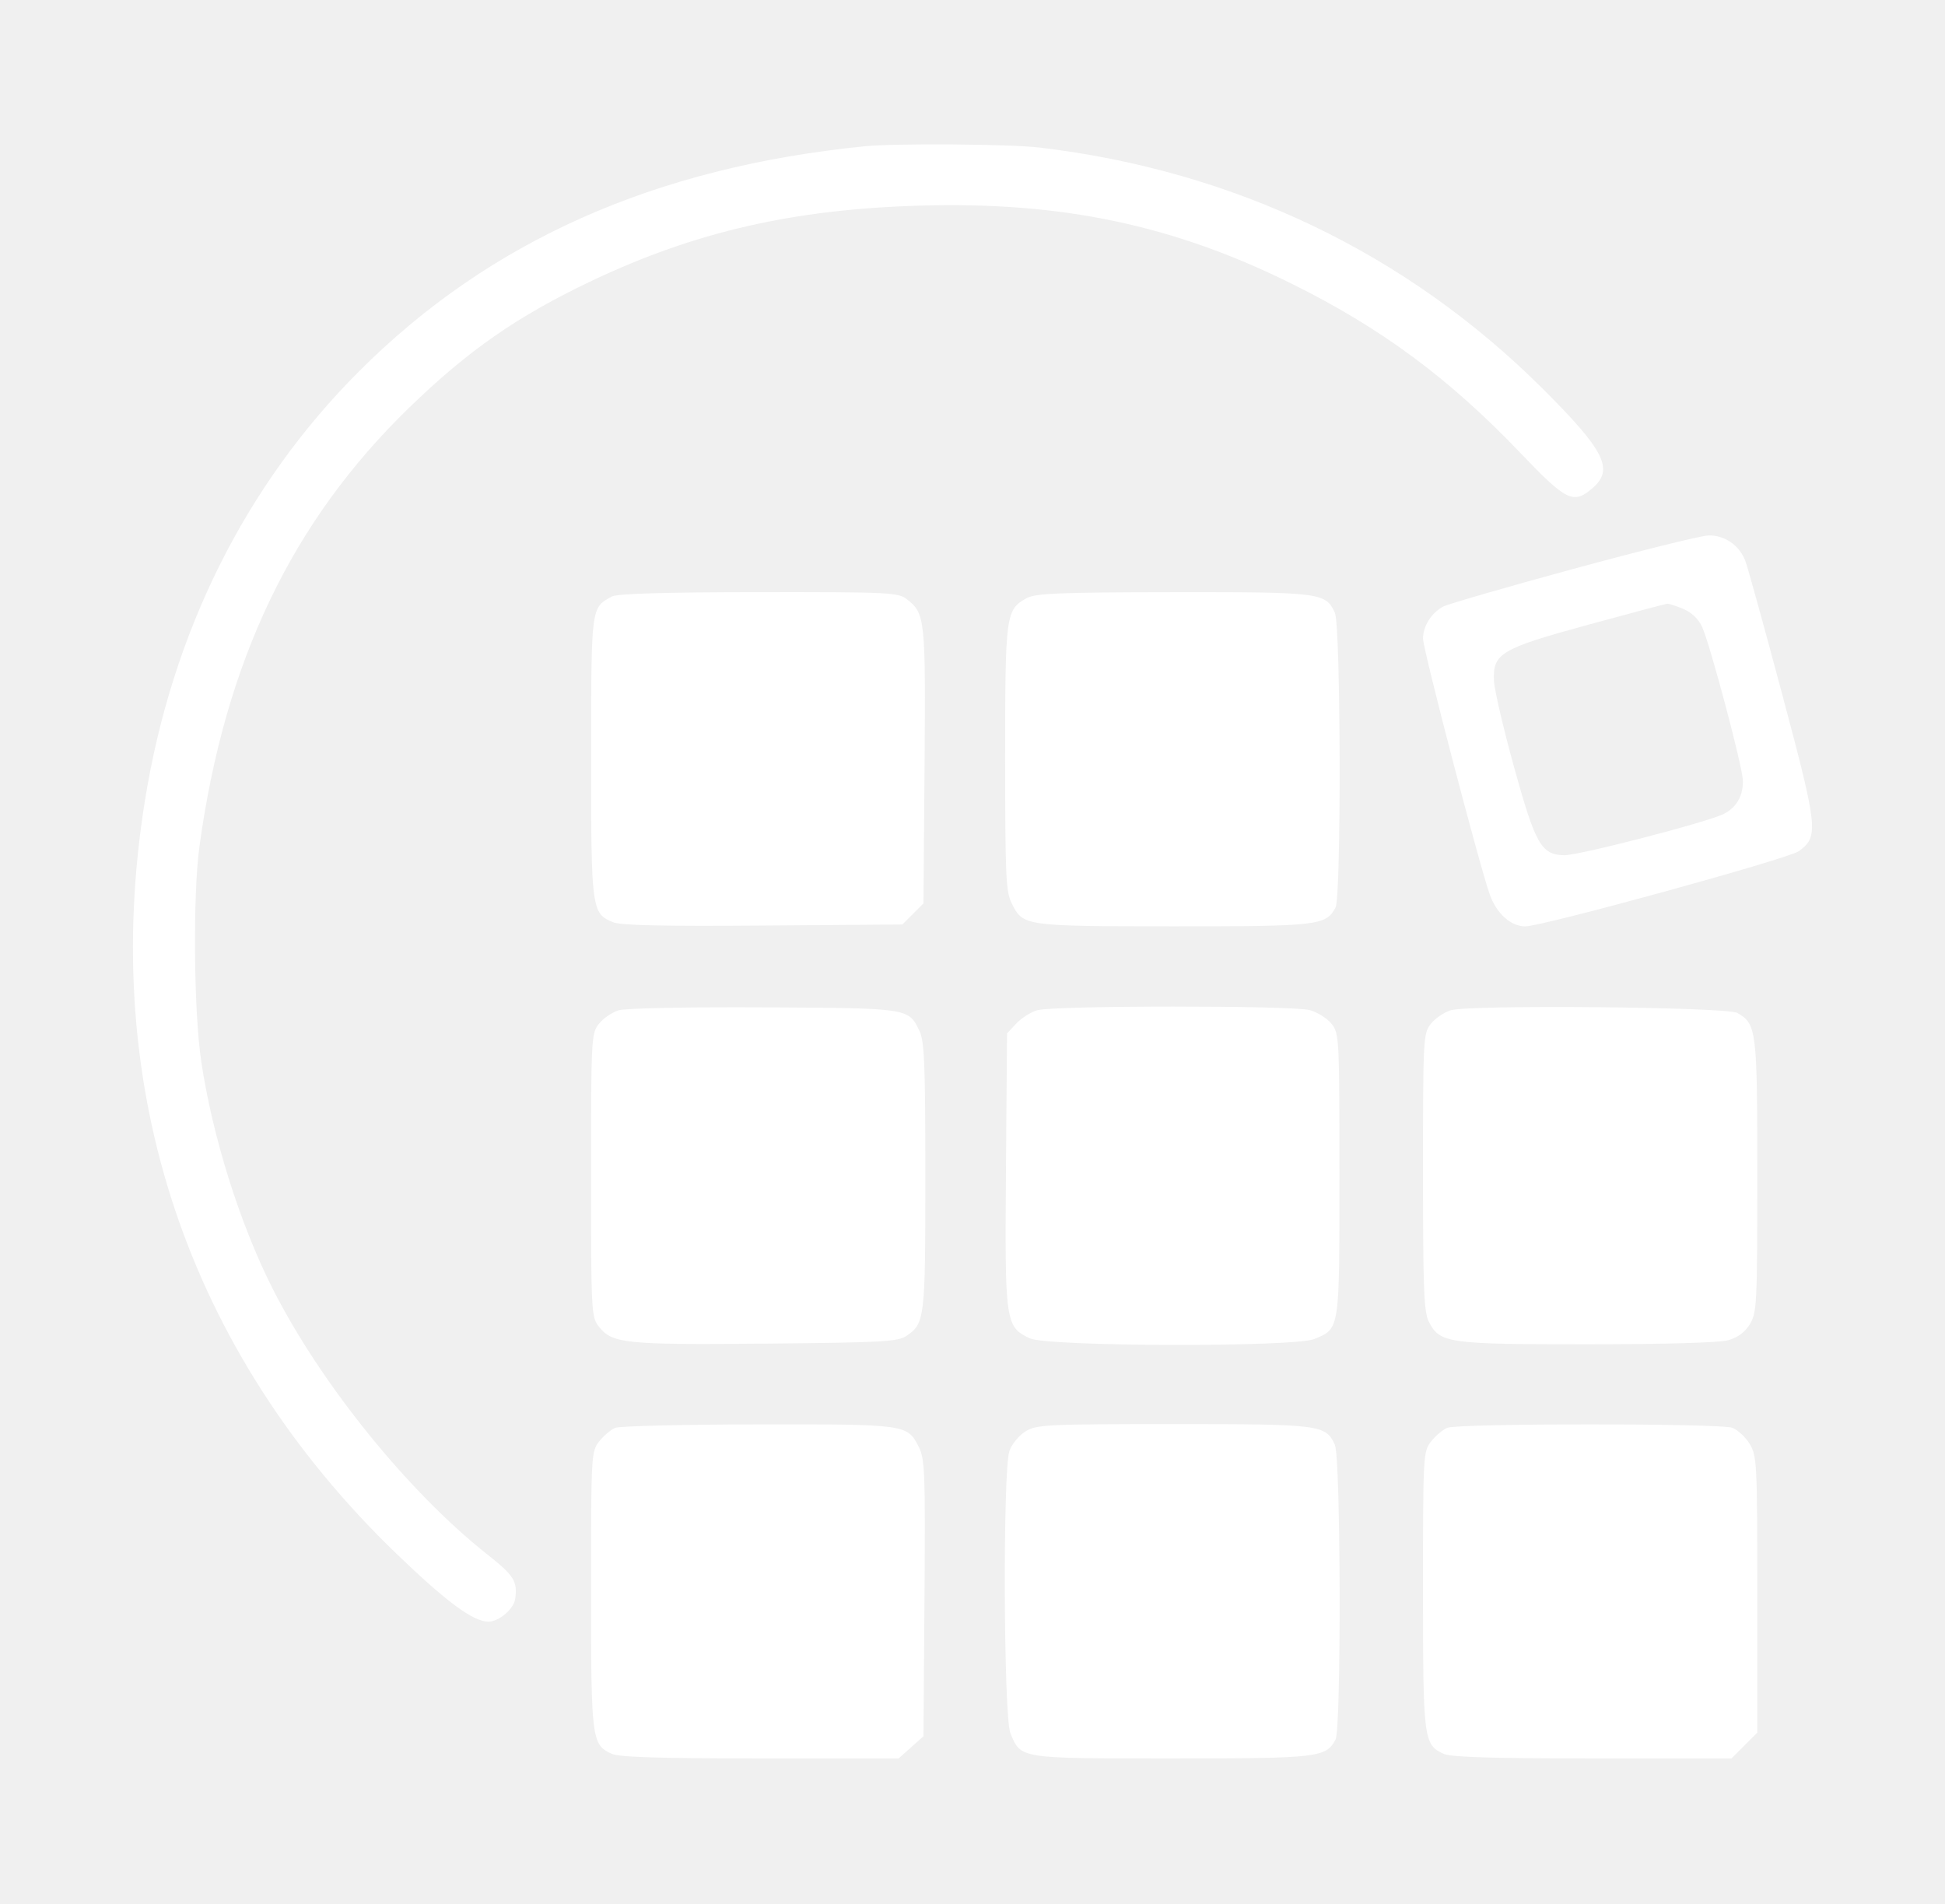
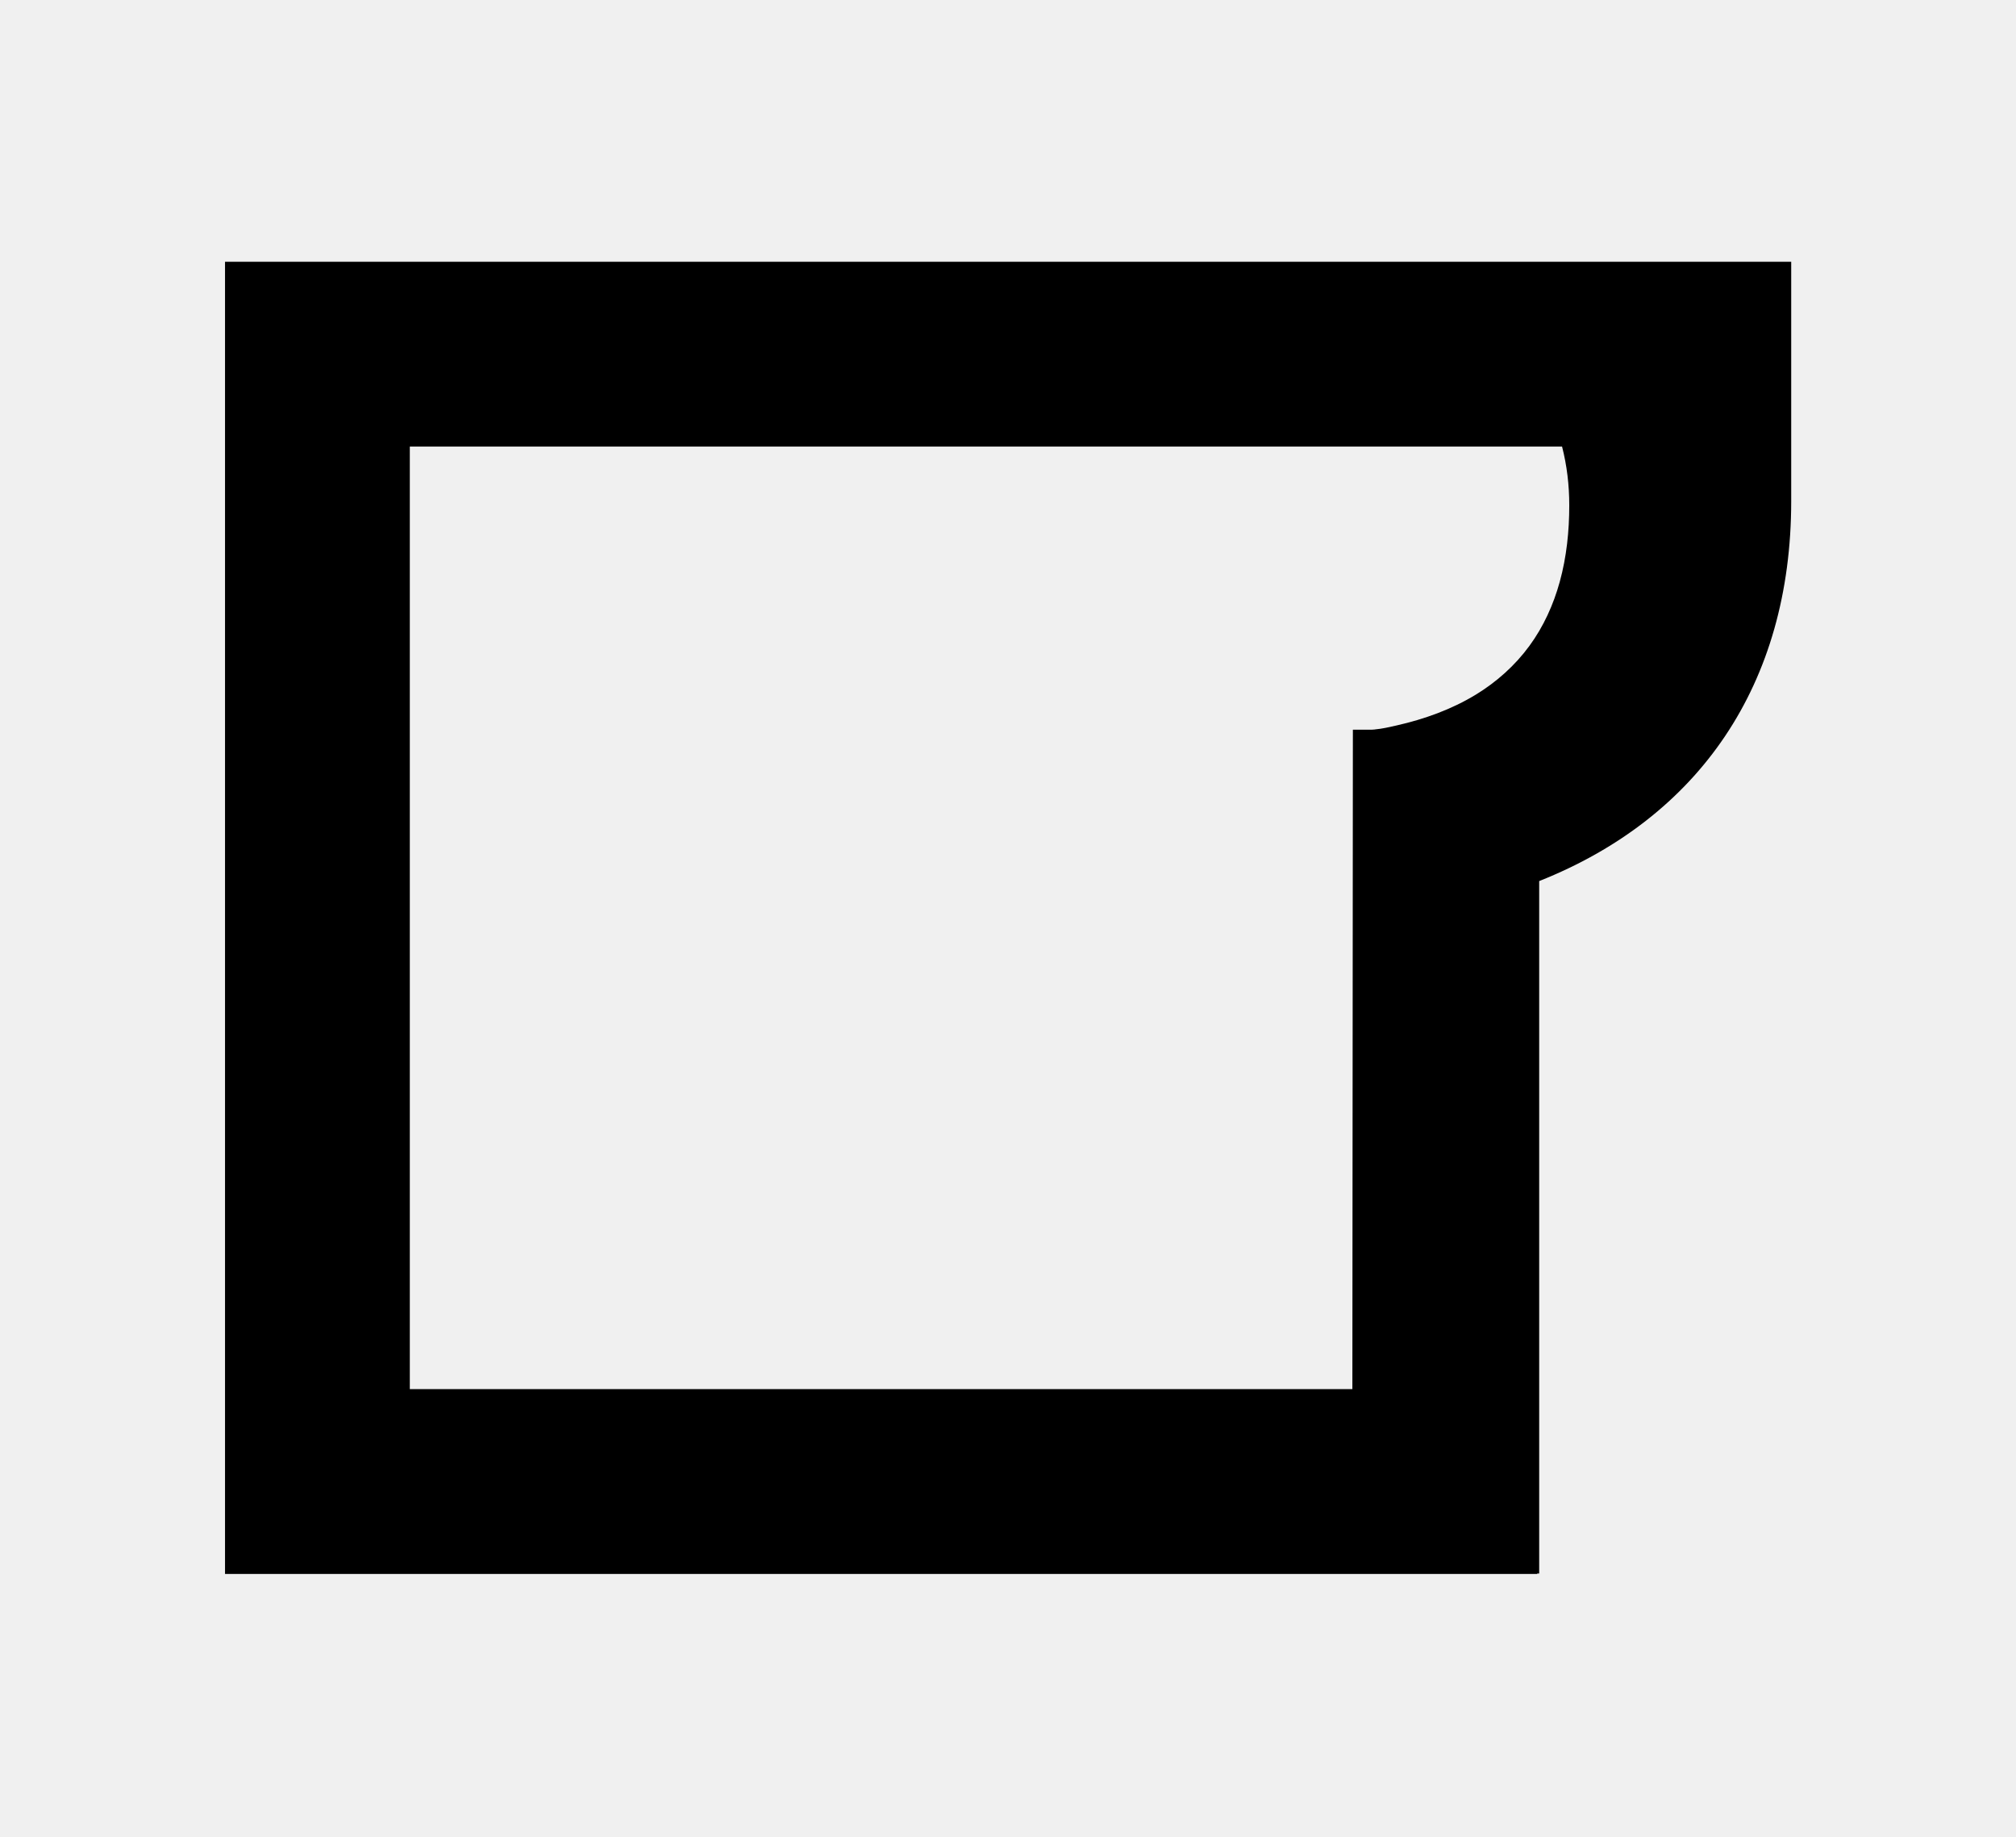
- <svg xmlns="http://www.w3.org/2000/svg" width="512" height="501" viewBox="0 0 512 501" fill="none">
-   <path fill-rule="evenodd" clip-rule="evenodd" d="M227.592 38.502C172.331 44.045 128.847 63.401 94.505 97.744C64.599 127.649 45.276 166.403 38.144 210.778C26.005 286.305 49.211 355.773 104.333 408.917C117.512 421.624 124.563 426.831 128.589 426.831C131.33 426.831 135.262 423.477 135.624 420.831C136.258 416.197 135.325 414.705 128.342 409.19C107.399 392.647 84.355 364.115 71.716 339.076C63.087 321.983 55.944 299.221 52.966 279.328C51.007 266.244 50.753 235.553 52.497 222.831C59.176 174.13 76.818 137.229 107.755 107.254C123.378 92.116 136.296 83.154 155.874 73.868C182.987 61.008 208.831 55.09 242.108 54.12C279.487 53.03 308.834 59.2 340.127 74.725C363.711 86.426 381.483 99.593 400.335 119.329C412.358 131.916 414.187 132.804 419.203 128.489C424.938 123.556 422.459 118.61 406.062 102.276C370.273 66.624 324.937 44.907 273.618 38.834C265.788 37.907 235.686 37.69 227.592 38.502ZM414.092 149.759C396.492 154.551 381.103 159.007 379.893 159.66C376.779 161.341 374.592 164.808 374.592 168.064C374.592 170.96 389.511 228.117 392.213 235.57C393.999 240.5 397.746 243.831 401.503 243.831C406.039 243.831 470.89 225.998 473.562 224.016C478.791 220.137 478.579 218.159 469.164 182.828C464.4 164.955 460.012 149.078 459.412 147.547C457.808 143.454 453.93 140.813 449.707 140.938C447.719 140.997 431.692 144.966 414.092 149.759ZM161.092 156.992C155.545 160.042 155.638 159.321 155.614 199.131C155.59 239.368 155.726 240.401 161.339 242.726C163.388 243.575 174.421 243.824 200.865 243.617L237.549 243.331L240.32 240.559L243.092 237.788L243.379 201.605C243.684 163.026 243.525 161.497 238.822 157.797C236.438 155.922 234.623 155.832 199.707 155.861C175.014 155.882 162.441 156.25 161.092 156.992ZM270.355 157.396C264.743 160.441 264.592 161.547 264.594 199.531C264.595 230.664 264.779 234.698 266.344 237.817C269.328 243.768 269.554 243.8 308.892 243.816C347 243.832 349.042 243.596 351.562 238.886C353.103 236.008 352.951 164.714 351.397 161.303C348.975 155.986 347.737 155.828 308.892 155.871C279.178 155.904 272.627 156.164 270.355 157.396ZM443.114 160.276C445.304 161.191 447.124 162.932 448.078 165.026C450.15 169.572 458.642 201.529 458.784 205.315C458.935 209.338 457.18 212.478 453.812 214.209C449.601 216.373 415.51 225.195 411.71 225.103C405.721 224.959 404.167 222.213 398.535 201.831C395.724 191.656 393.349 181.429 393.258 179.104C392.978 171.964 395.092 170.715 418.092 164.435C429.092 161.432 438.444 158.942 438.874 158.903C439.304 158.863 441.212 159.481 443.114 160.276ZM162.905 265.904C161.152 266.427 158.79 268.036 157.655 269.478C155.655 272.021 155.592 273.236 155.592 309.331C155.592 345.371 155.658 346.645 157.646 349.172C161.164 353.645 164.521 353.986 201.592 353.647C232.584 353.363 236.356 353.152 238.688 351.567C243.434 348.341 243.592 346.996 243.592 309.685C243.592 280.603 243.337 274.095 242.092 271.473C239.161 265.295 239.511 265.349 201.092 265.142C181.228 265.034 164.714 265.364 162.905 265.904ZM273.037 265.899C271.357 266.388 268.882 267.958 267.537 269.388L265.092 271.99L264.806 307.933C264.486 348.087 264.644 349.204 271.07 352.254C275.717 354.459 340.774 354.618 345.993 352.437C352.714 349.629 352.592 350.427 352.592 309.243C352.592 273.34 352.524 272.014 350.547 269.5C349.421 268.07 346.834 266.437 344.797 265.871C340.241 264.606 277.402 264.631 273.037 265.899ZM381.905 265.904C380.152 266.427 377.79 268.036 376.655 269.478C374.657 272.018 374.592 273.245 374.592 308.516C374.592 339.615 374.821 345.373 376.158 347.959C379.042 353.536 381.138 353.832 417.81 353.825C438.085 353.822 452.578 353.407 454.894 352.764C457.449 352.055 459.334 350.662 460.64 348.52C462.47 345.519 462.585 343.225 462.588 309.531C462.592 271.027 462.407 269.51 457.332 266.611C454.571 265.033 386.943 264.4 381.905 265.904ZM161.98 375.811C160.819 376.28 158.906 377.888 157.73 379.383C155.635 382.046 155.592 382.831 155.592 418.516C155.592 458.015 155.744 459.212 161.064 461.636C162.944 462.493 174.003 462.831 200.123 462.831H236.56L239.826 459.914L243.092 456.997L243.36 420.664C243.604 387.579 243.469 384.019 241.86 380.845C238.838 374.886 238.62 374.856 199.592 374.909C180.067 374.936 163.142 375.342 161.98 375.811ZM269.973 376.741C268.257 377.787 266.345 380.102 265.723 381.886C263.943 386.992 264.173 451.893 265.986 456.232C268.789 462.941 268.084 462.831 308.364 462.831C347.035 462.831 349.039 462.602 351.562 457.886C353.103 455.008 352.951 383.714 351.397 380.303C348.977 374.992 347.726 374.831 308.892 374.835C275.47 374.838 272.885 374.965 269.973 376.741ZM380.98 375.811C379.819 376.28 377.906 377.888 376.73 379.383C374.635 382.046 374.592 382.831 374.592 418.516C374.592 458.015 374.744 459.212 380.064 461.636C381.944 462.493 393.029 462.831 419.239 462.831H455.792L459.192 459.431L462.592 456.031L462.588 419.681C462.585 385.115 462.487 383.17 460.588 380.056C459.49 378.255 457.437 376.342 456.026 375.806C452.857 374.601 383.963 374.606 380.98 375.811Z" fill="white" />
+ <svg xmlns="http://www.w3.org/2000/svg" width="439" height="400" viewBox="0 0 439 400" fill="none">
+   <g clip-path="url(#clip0_251_10)">
+     <path d="M49 57V342.74H334.74V342.64H335.17V191.86C369.94 178.05 390.05 149.08 390.05 109.1V57H49ZM299.37 158.85C298.95 158.89 298.53 158.91 298.1 158.9C297.85 158.9 294.6 158.9 294.6 158.9L294.49 302.49H89.24V97.24H340.15C341.2 101.32 341.72 105.61 341.72 110.04C341.72 115.64 341.14 121.27 339.65 126.68C338.28 131.67 336.11 136.45 333.05 140.63C329.92 144.91 325.91 148.49 321.39 151.25C316.09 154.48 310.17 156.6 304.13 157.97C302.54 158.33 300.98 158.7 299.37 158.84V158.85Z" fill="currentColor" />
+   </g>
+   <defs>
+     <clipPath id="clip0_251_10">
+       <rect width="341.05" height="285.74" fill="currentColor" transform="translate(49 57)" />
+     </clipPath>
+   </defs>
</svg>
